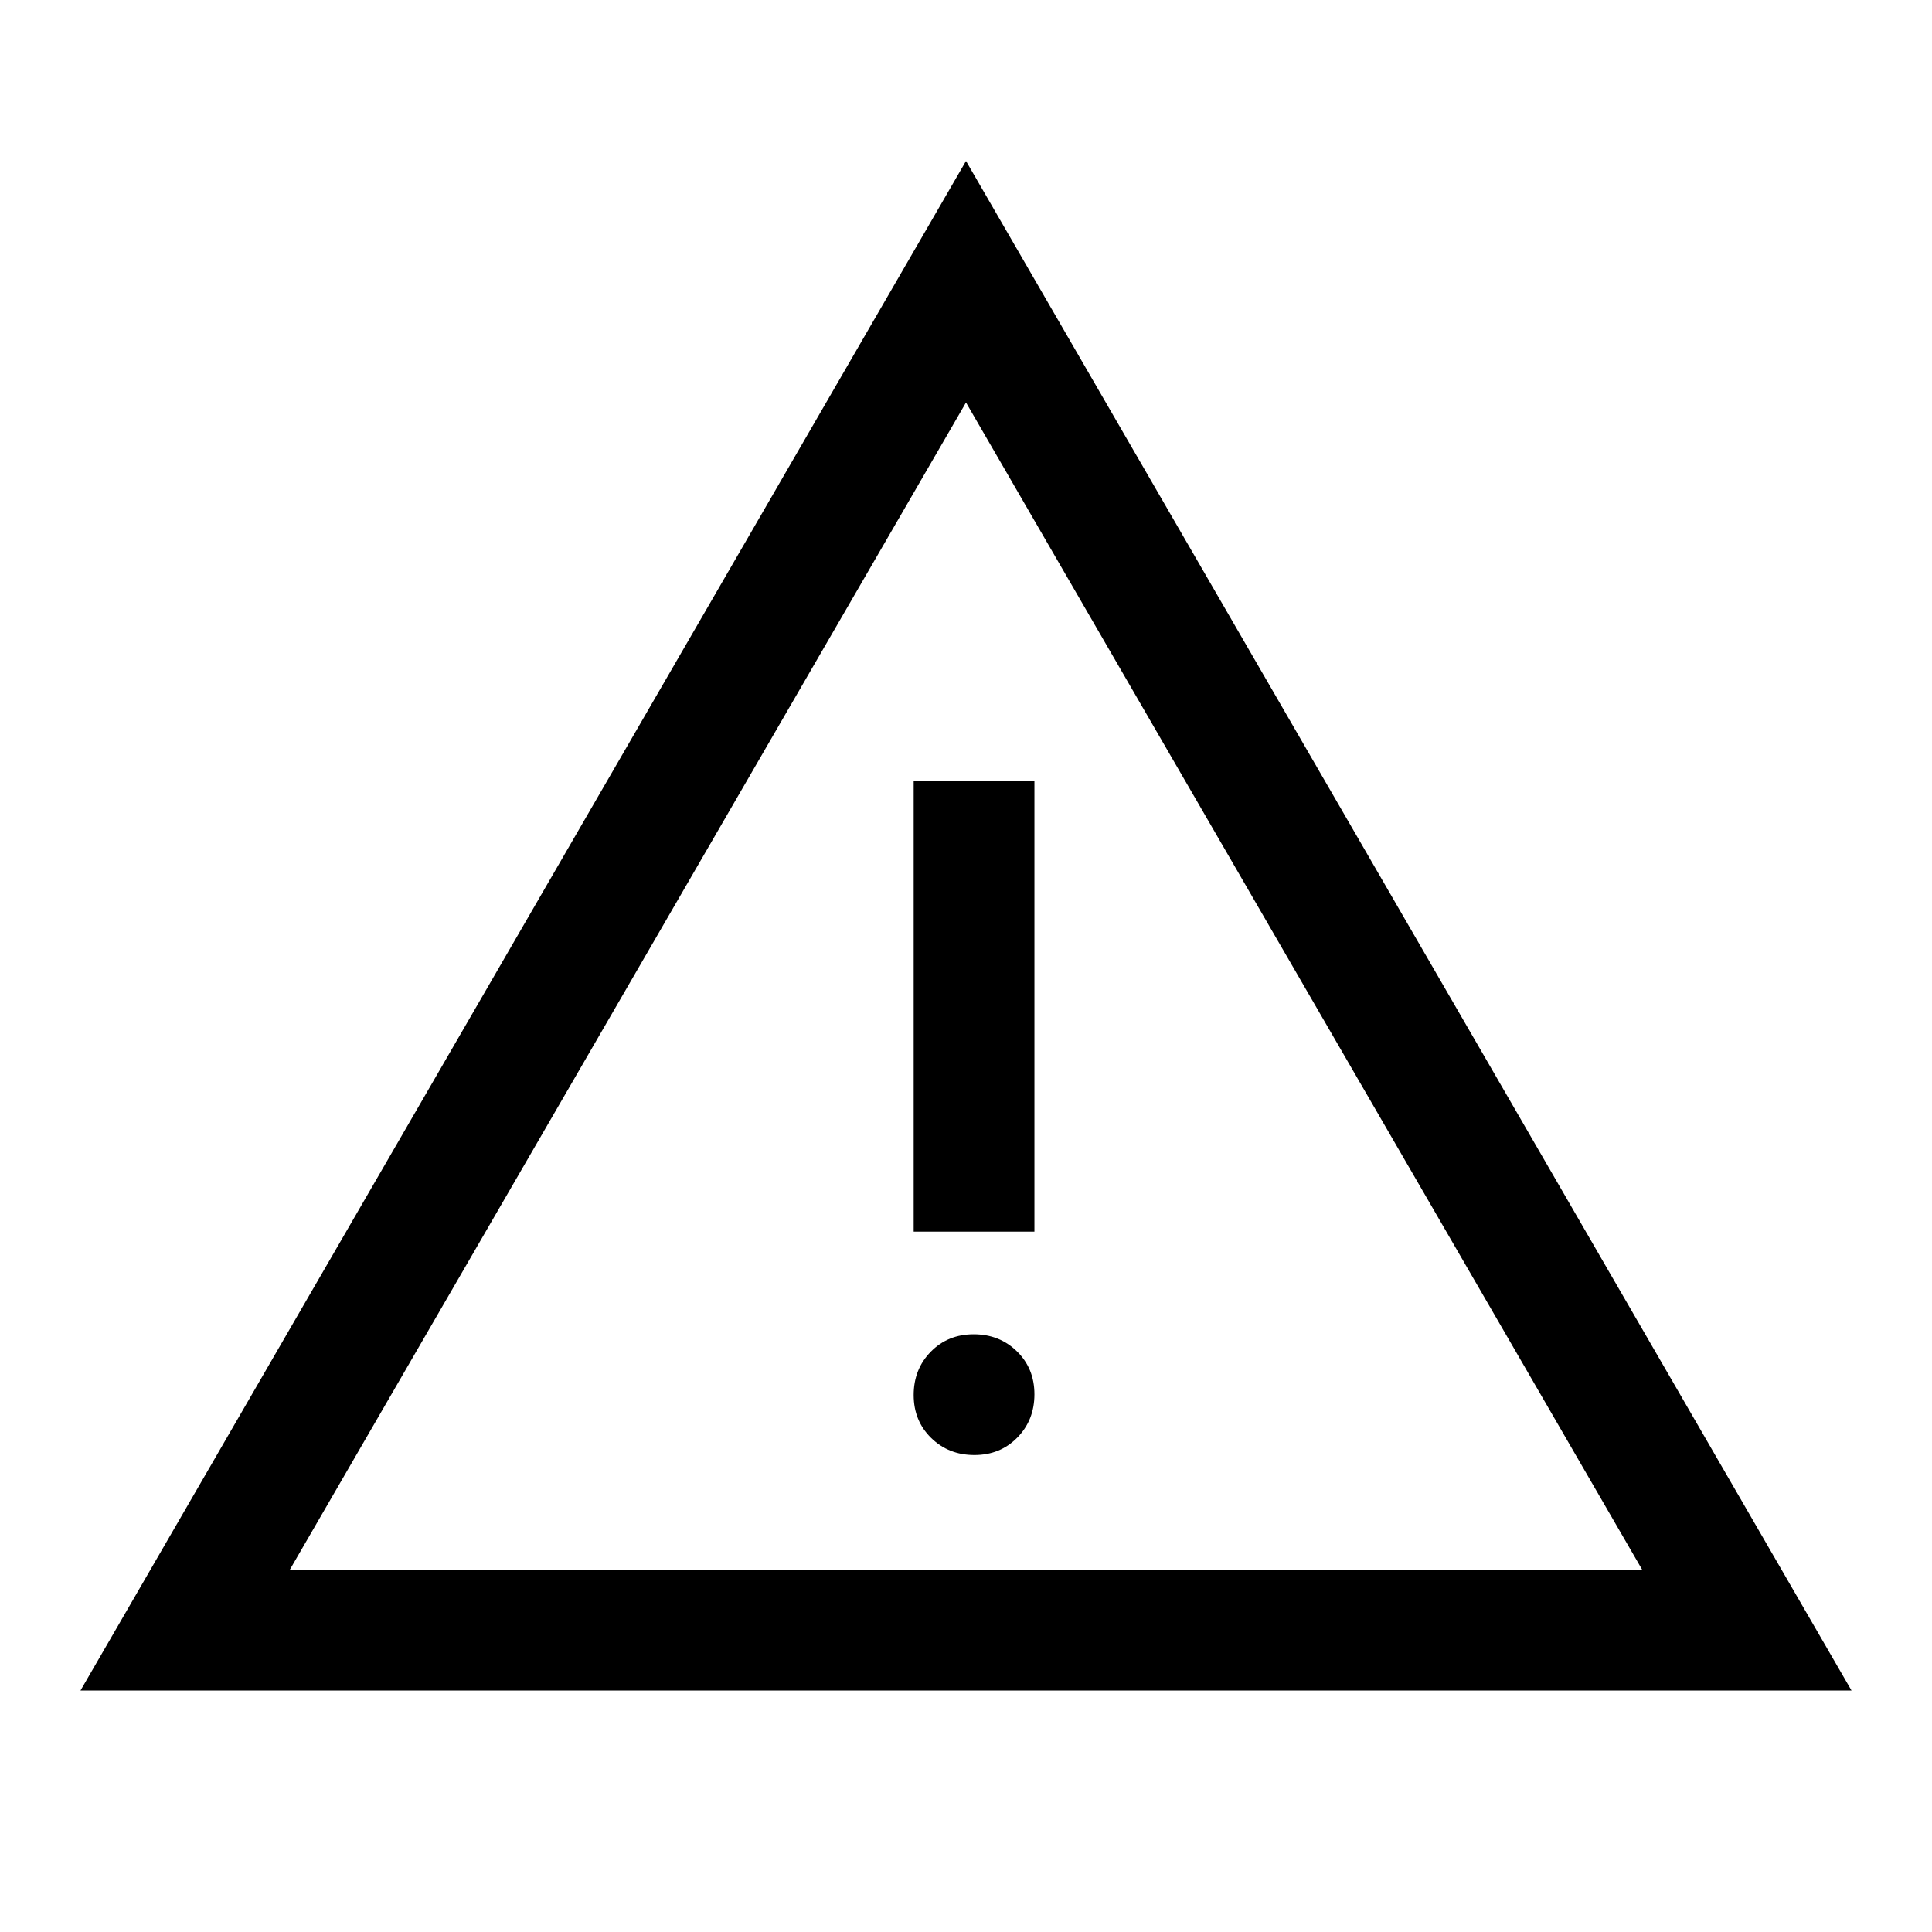
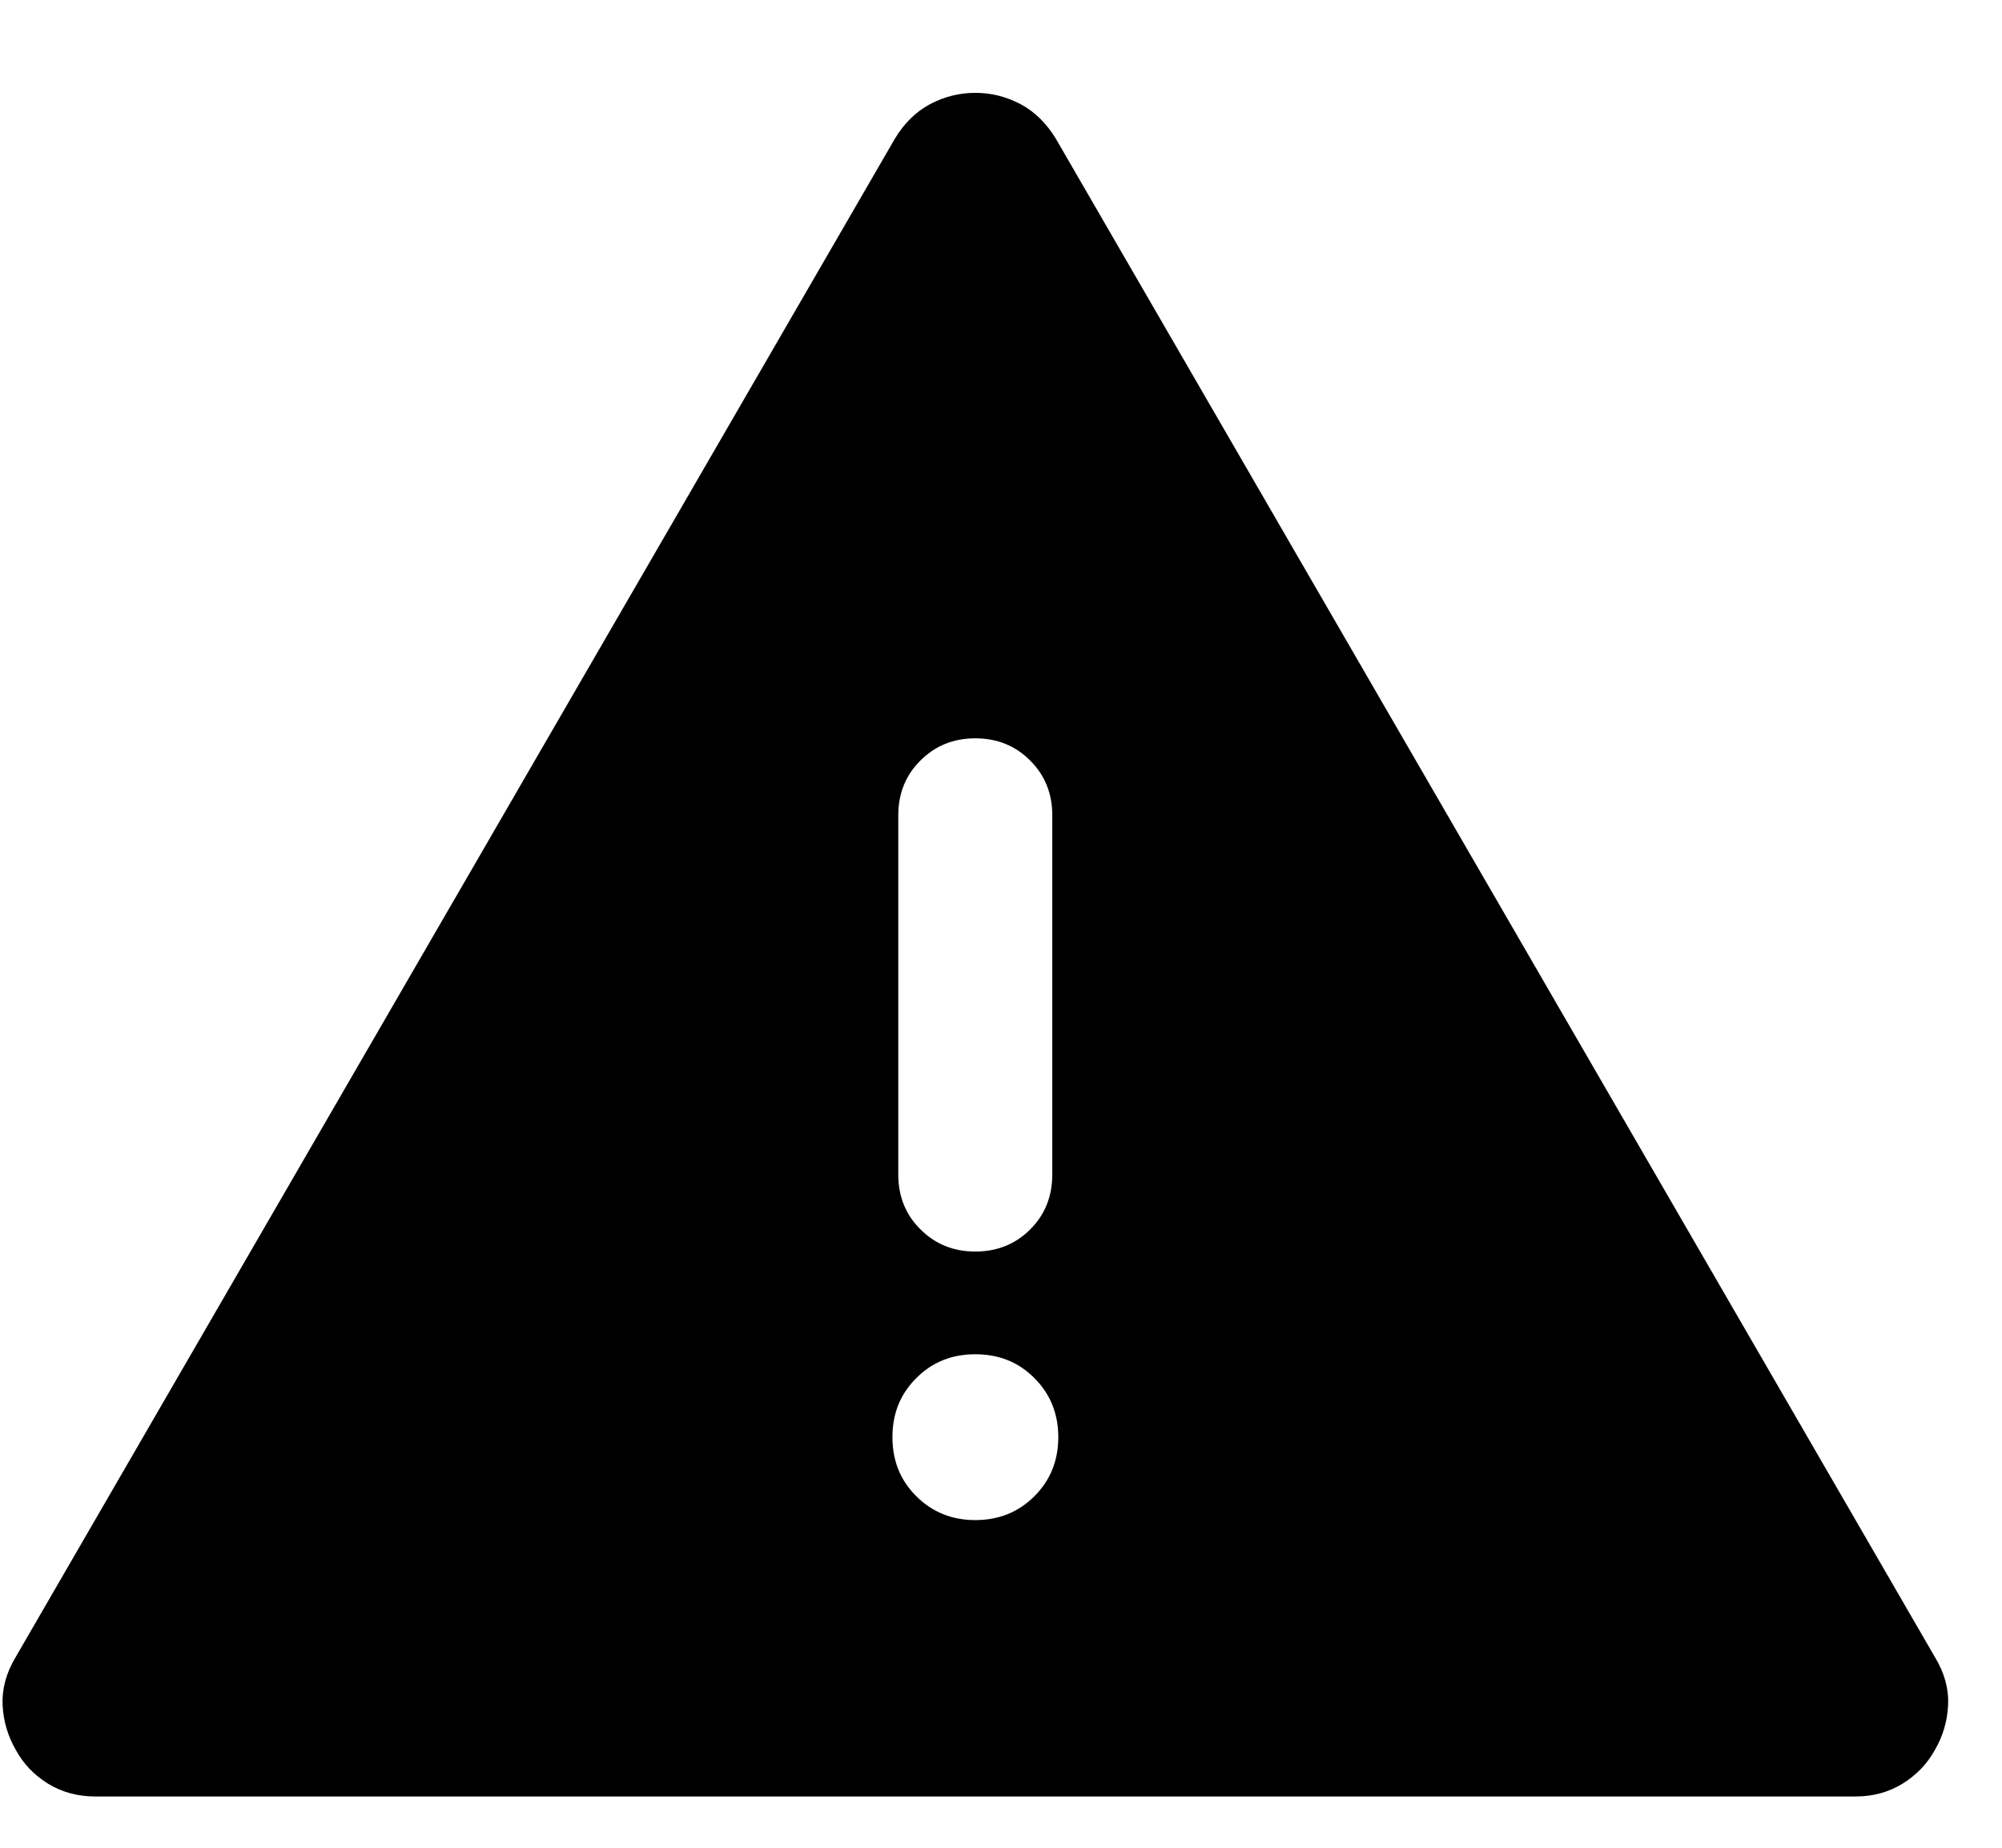
- <svg xmlns="http://www.w3.org/2000/svg" height="48" viewBox="0 -960 960 960" width="48">
-   <path fill="currentColor" d="m40-120 440-760 440 760H40Zm104-60h672L480-760 144-180Zm340.175-57q12.825 0 21.325-8.675 8.5-8.676 8.5-21.5 0-12.825-8.675-21.325-8.676-8.5-21.5-8.5-12.825 0-21.325 8.675-8.5 8.676-8.5 21.5 0 12.825 8.675 21.325 8.676 8.5 21.5 8.5ZM454-348h60v-224h-60v224Zm26-122Z" />
+ <svg xmlns="http://www.w3.org/2000/svg" width="13" height="12" viewBox="0 0 13 12" fill="none">
+   <path d="M0.617 11.667C0.504 11.667 0.402 11.639 0.312 11.584C0.222 11.528 0.152 11.456 0.103 11.365C0.051 11.276 0.022 11.178 0.017 11.074C0.012 10.969 0.04 10.865 0.101 10.763L5.809 0.904C5.87 0.801 5.948 0.725 6.04 0.676C6.133 0.627 6.231 0.603 6.333 0.603C6.436 0.603 6.533 0.627 6.626 0.676C6.719 0.725 6.796 0.801 6.858 0.904L12.565 10.763C12.627 10.865 12.655 10.969 12.65 11.074C12.645 11.178 12.616 11.276 12.564 11.365C12.514 11.456 12.444 11.528 12.354 11.584C12.264 11.639 12.163 11.667 12.05 11.667H0.617ZM6.333 9.872C6.486 9.872 6.614 9.82 6.717 9.717C6.82 9.614 6.872 9.486 6.872 9.333C6.872 9.181 6.82 9.053 6.717 8.95C6.614 8.846 6.486 8.795 6.333 8.795C6.181 8.795 6.053 8.846 5.95 8.95C5.846 9.053 5.795 9.181 5.795 9.333C5.795 9.486 5.846 9.614 5.95 9.717C6.053 9.82 6.181 9.872 6.333 9.872ZM6.333 8.128C6.475 8.128 6.594 8.08 6.69 7.984C6.785 7.889 6.833 7.77 6.833 7.628V5.295C6.833 5.153 6.785 5.034 6.689 4.939C6.594 4.843 6.475 4.795 6.333 4.795C6.191 4.795 6.073 4.843 5.977 4.939C5.881 5.034 5.833 5.153 5.833 5.295V7.628C5.833 7.77 5.881 7.889 5.977 7.984C6.073 8.08 6.192 8.128 6.333 8.128Z" fill="currentColor" />
</svg>
